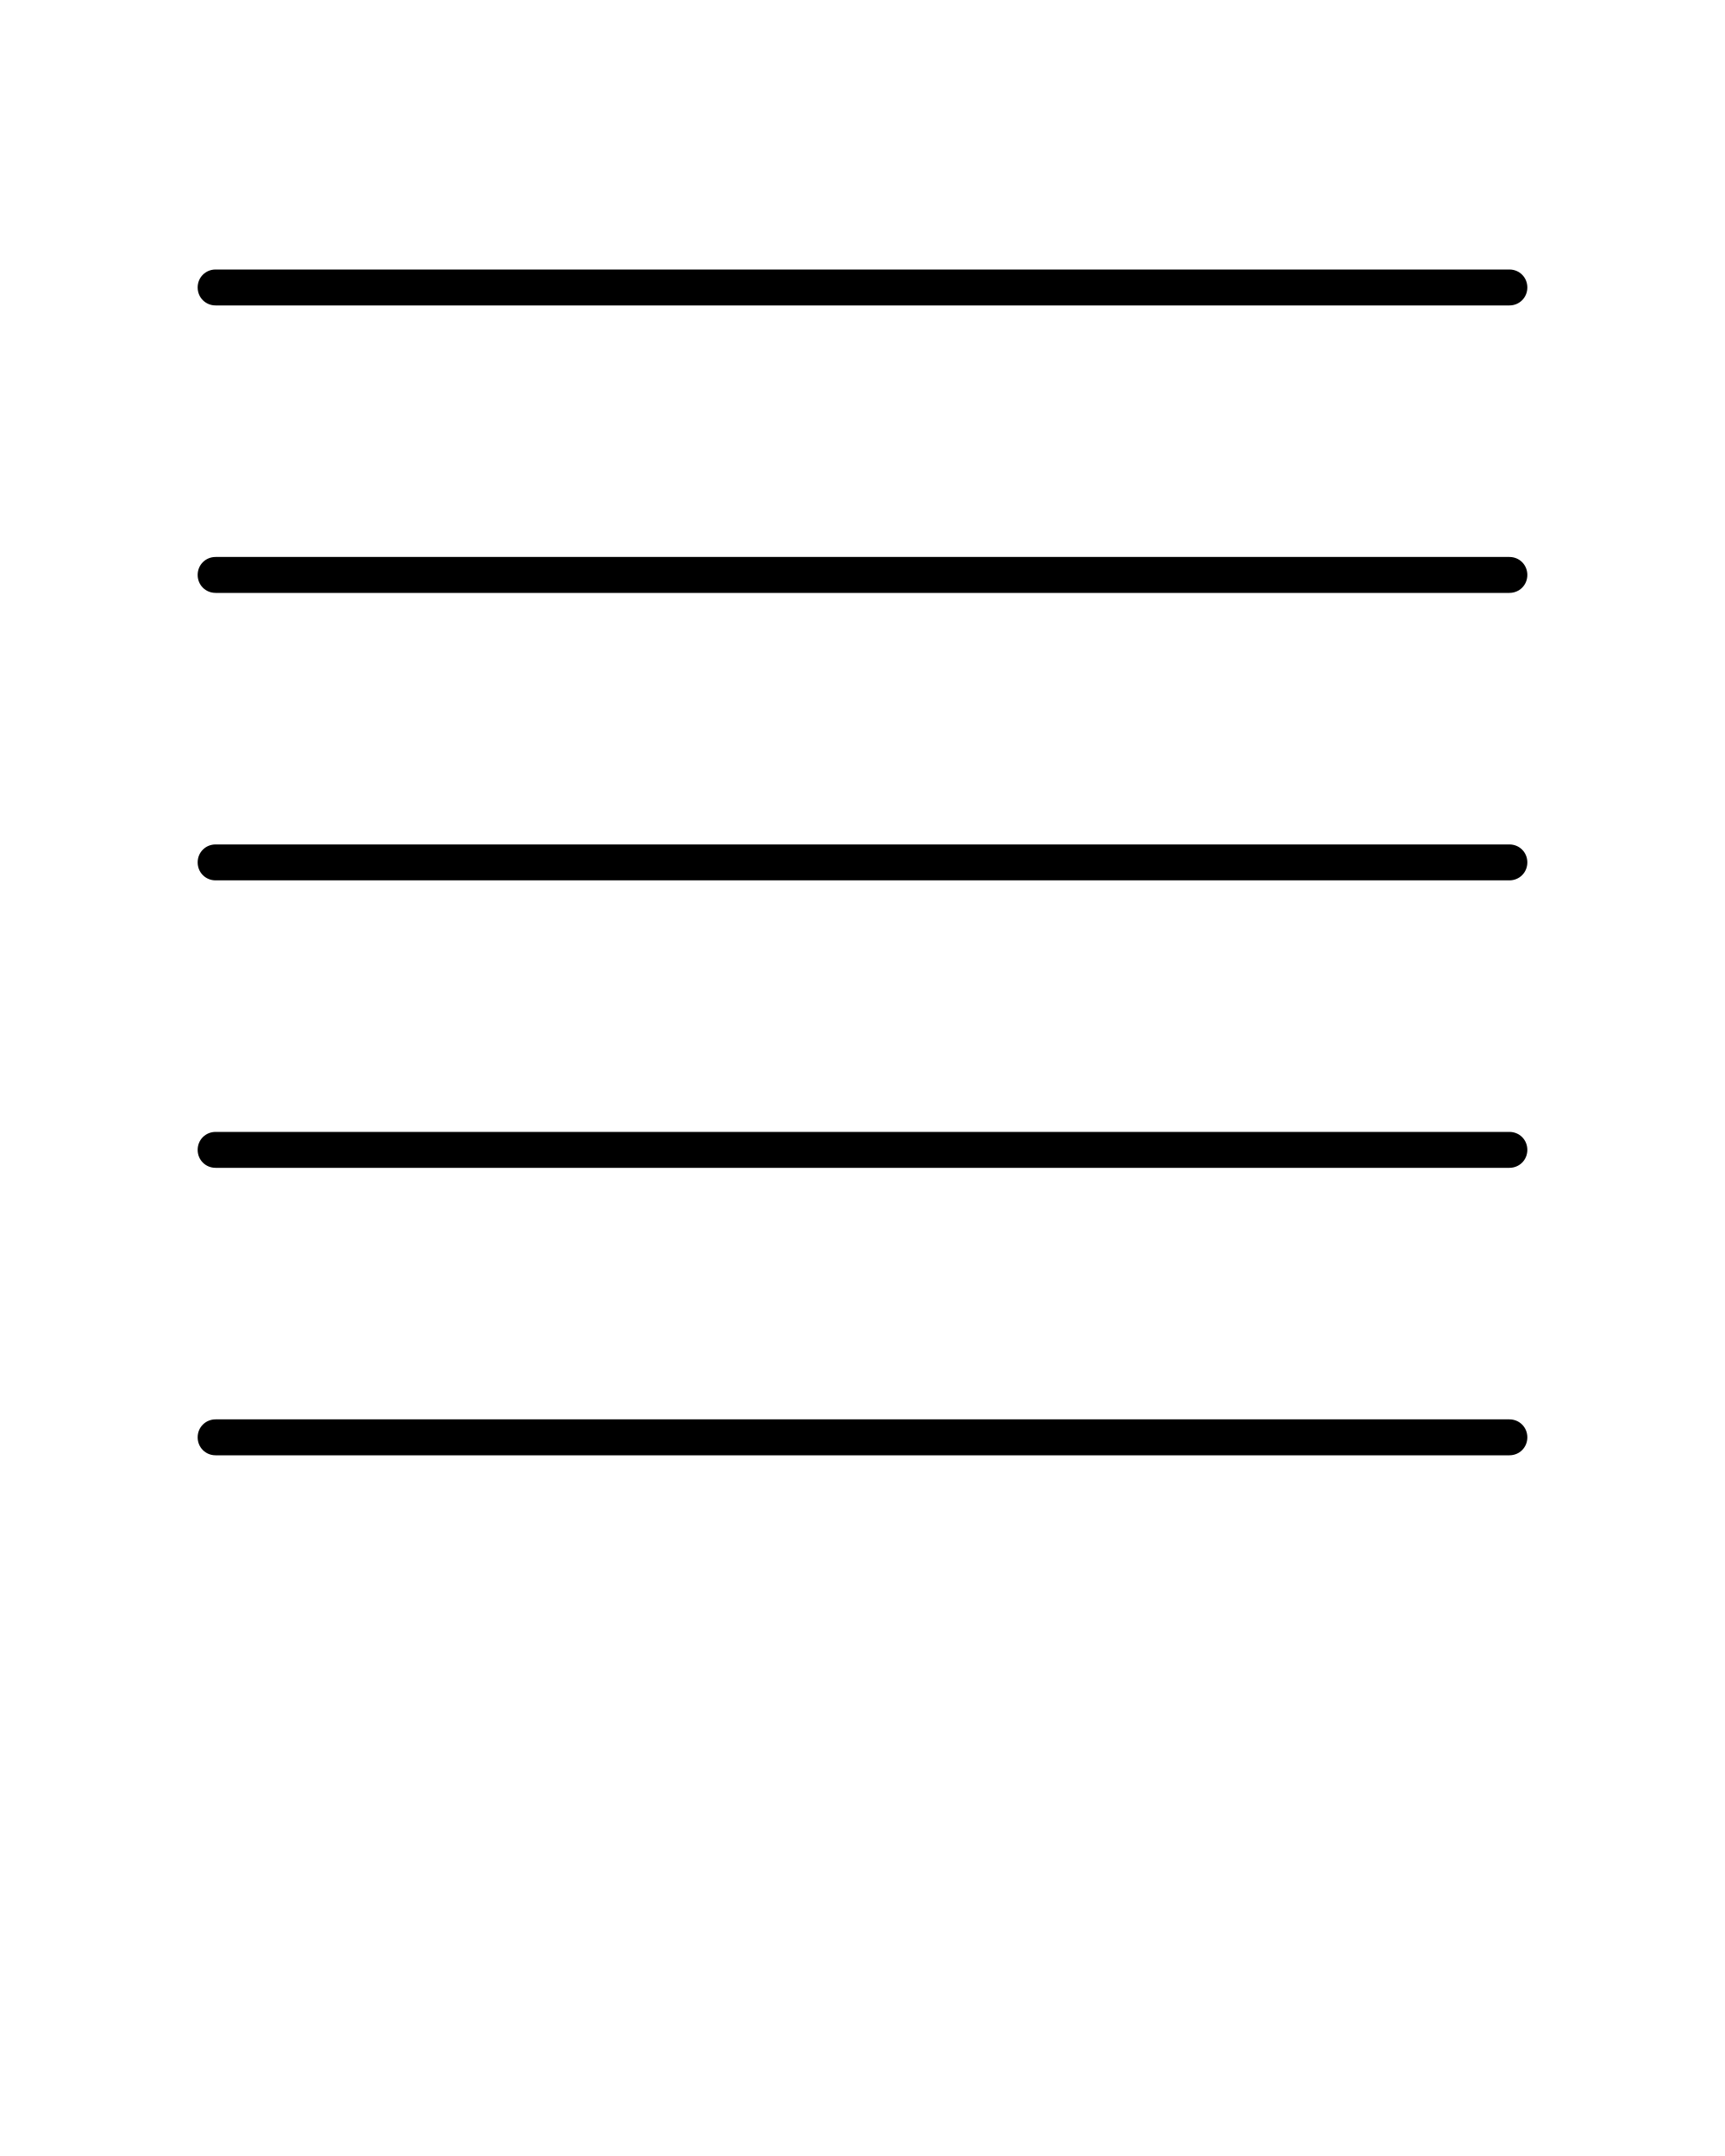
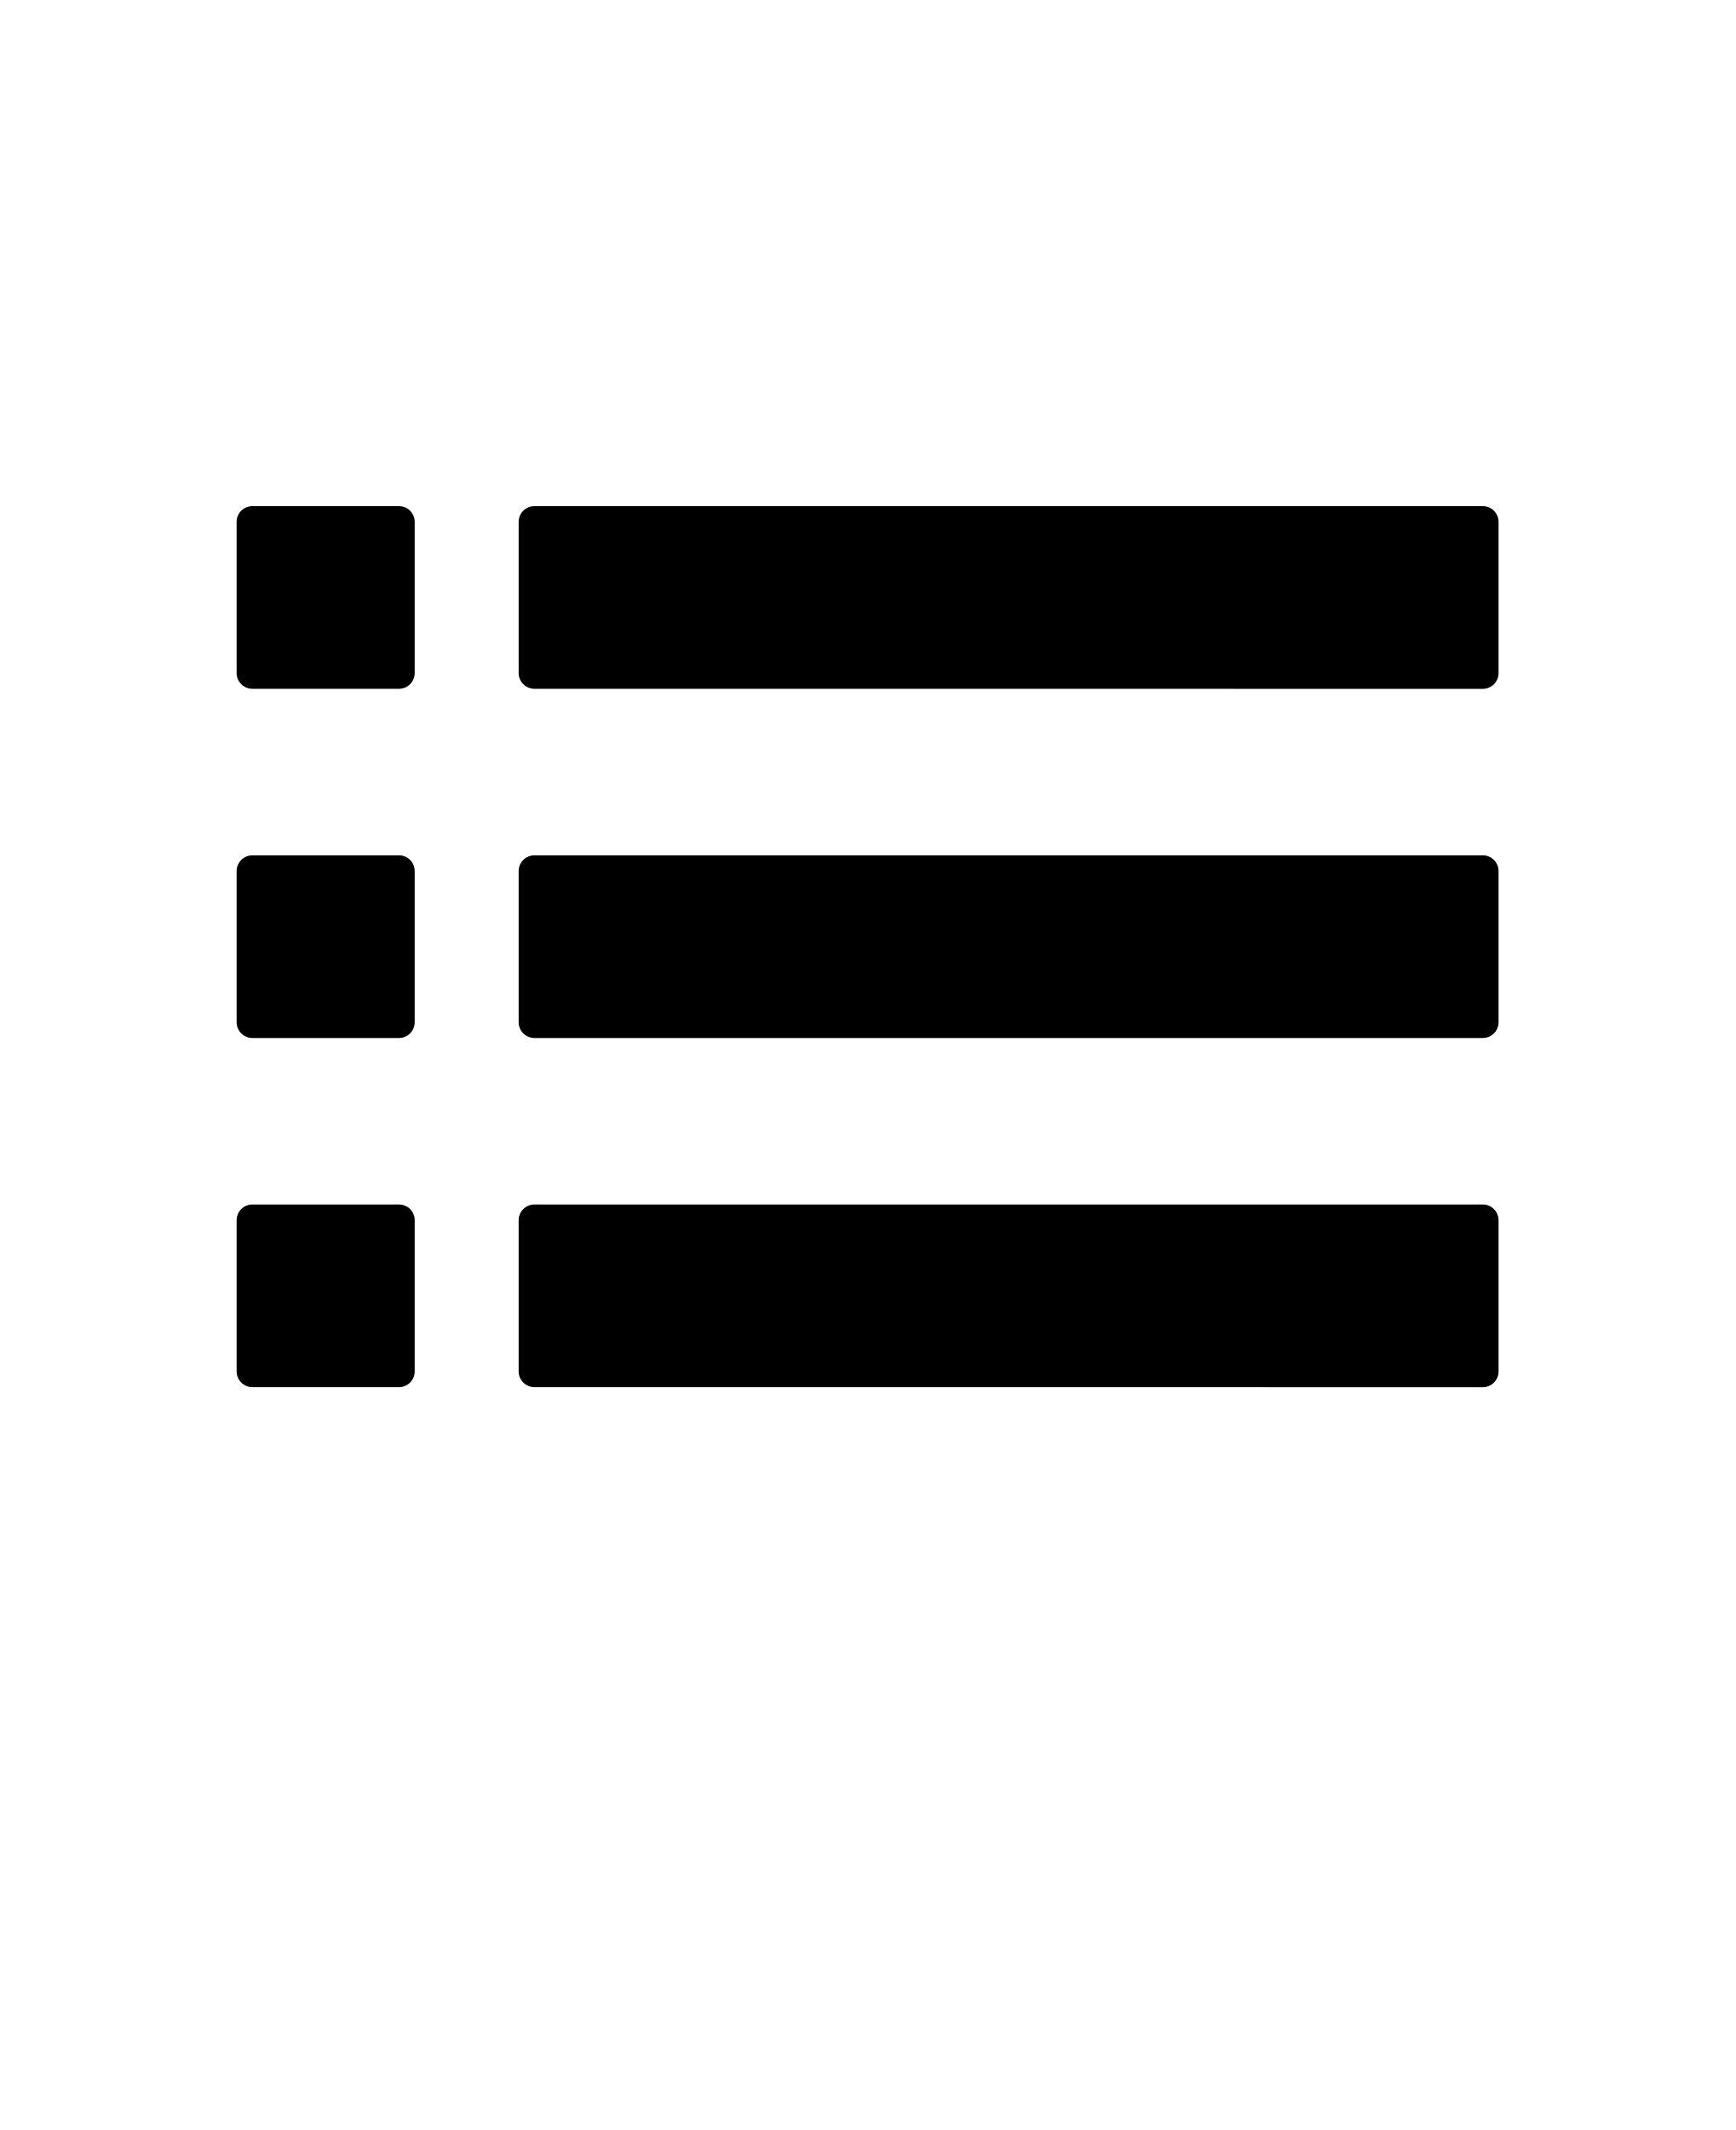
- <svg xmlns="http://www.w3.org/2000/svg" version="1.1" x="0px" y="0px" viewBox="0 0 48 60" style="enable-background:new 0 0 48 48;" xml:space="preserve">
-   <path d="M6,8.5h36c0.28,0,0.5-0.22,0.5-0.5S42.28,7.5,42,7.5H6C5.72,7.5,5.5,7.72,5.5,8S5.72,8.5,6,8.5z" />
-   <path d="M6,16.5h36c0.28,0,0.5-0.22,0.5-0.5s-0.22-0.5-0.5-0.5H6c-0.28,0-0.5,0.22-0.5,0.5S5.72,16.5,6,16.5z" />
-   <path d="M6,24.5h36c0.28,0,0.5-0.22,0.5-0.5s-0.22-0.5-0.5-0.5H6c-0.28,0-0.5,0.22-0.5,0.5S5.72,24.5,6,24.5z" />
-   <path d="M6,32.5h36c0.28,0,0.5-0.22,0.5-0.5s-0.22-0.5-0.5-0.5H6c-0.28,0-0.5,0.22-0.5,0.5S5.72,32.5,6,32.5z" />
-   <path d="M6,40.5h36c0.28,0,0.5-0.22,0.5-0.5s-0.22-0.5-0.5-0.5H6c-0.28,0-0.5,0.22-0.5,0.5S5.72,40.5,6,40.5z" />
+ <svg xmlns="http://www.w3.org/2000/svg" version="1.1" viewBox="-5.0 -10.0 110.0 135.0">
+   <path d="m89 22.078h-60.121c-0.551 0-1 0.449-1 1v9.578c0 0.551 0.449 1 1 1l60.121 0.004c0.551 0 1-0.449 1-1v-9.578c0-0.551-0.449-1.004-1-1.004z" />
+   <path d="m89 44.211h-60.121c-0.551 0-1 0.449-1 1v9.578c0 0.551 0.449 1 1 1h60.121c0.551 0 1-0.449 1-1v-9.578c0-0.551-0.449-1-1-1z" />
+   <path d="m89 66.34h-60.121c-0.551 0-1 0.449-1 1v9.578c0 0.551 0.449 1 1 1l60.121 0.004c0.551 0 1-0.449 1-1v-9.578c0-0.555-0.449-1.004-1-1.004z" />
+   <path d="m20.289 22.078h-9.289c-0.551 0-1 0.449-1 1v9.578c0 0.551 0.449 1 1 1h9.289c0.559 0 1-0.449 1-1v-9.578c0-0.547-0.438-1-1-1z" />
+   <path d="m20.289 44.211h-9.289c-0.551 0-1 0.449-1 1v9.578c0 0.551 0.449 1 1 1h9.289c0.559 0 1-0.449 1-1v-9.578c0-0.551-0.438-1-1-1z" />
+   <path d="m20.289 66.34h-9.289c-0.551 0-1 0.449-1 1v9.578c0 0.551 0.449 1 1 1h9.289c0.559 0 1-0.449 1-1v-9.578c0-0.551-0.438-1-1-1z" />
</svg>
